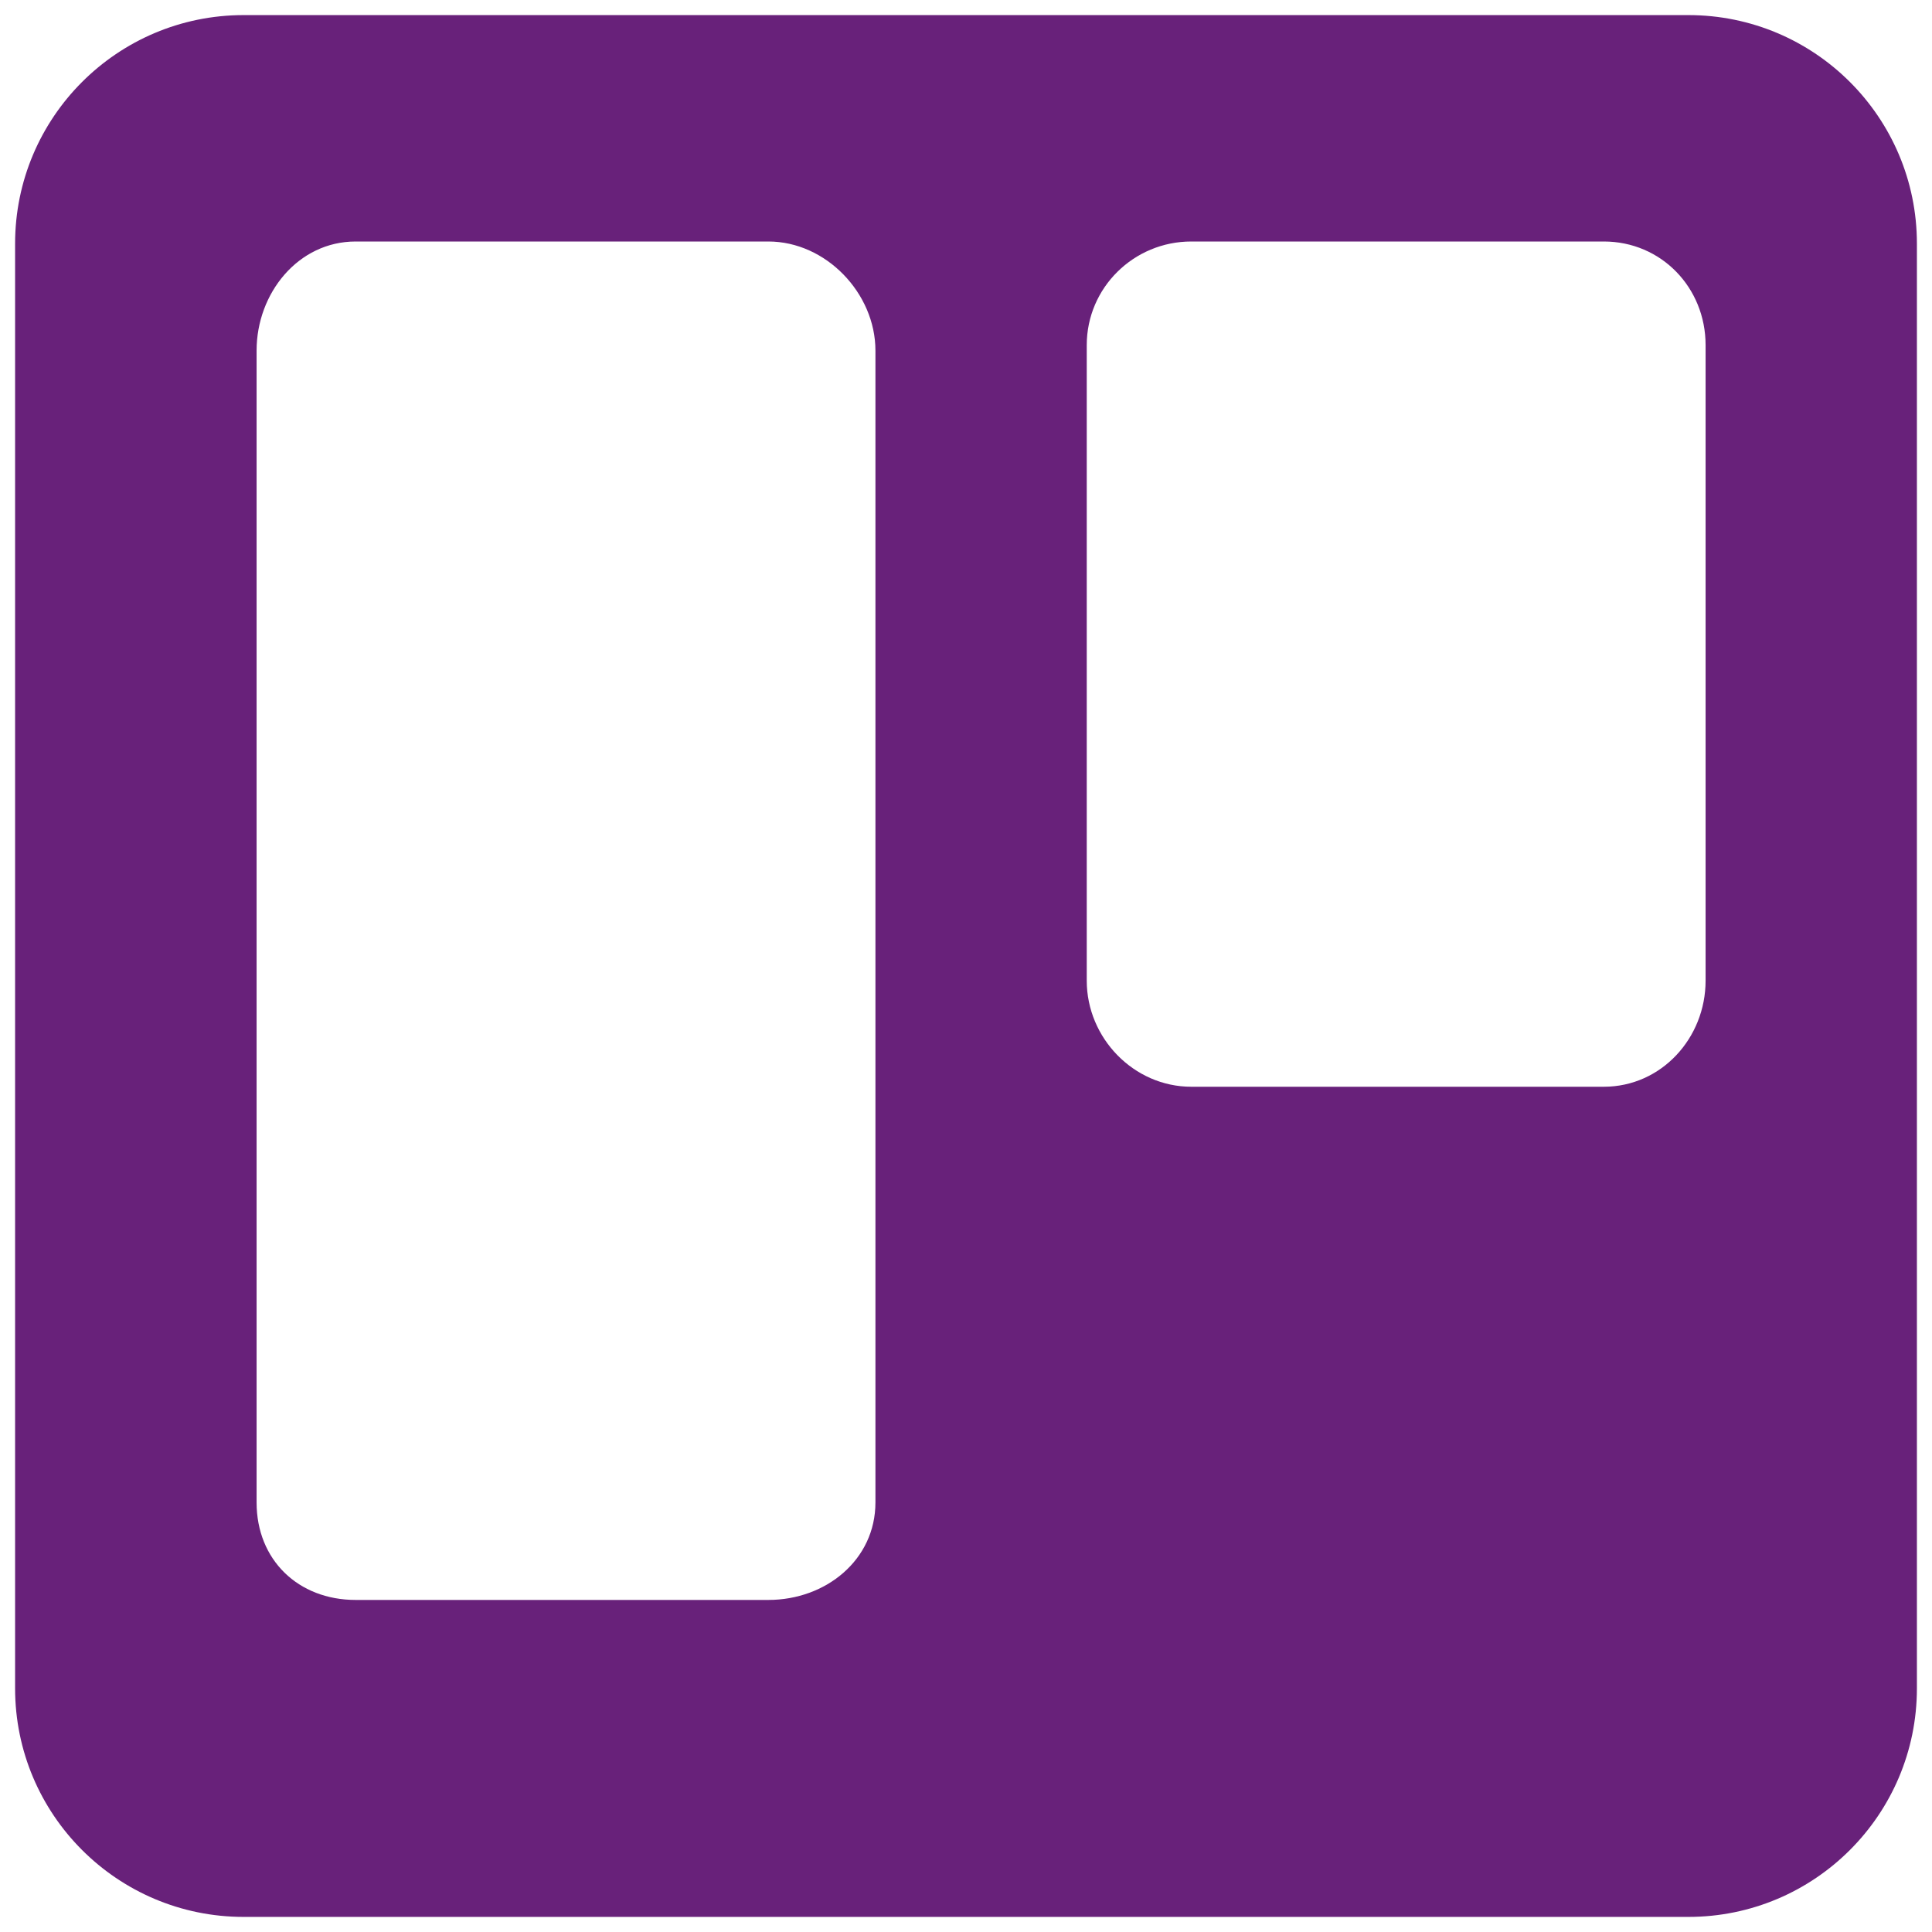
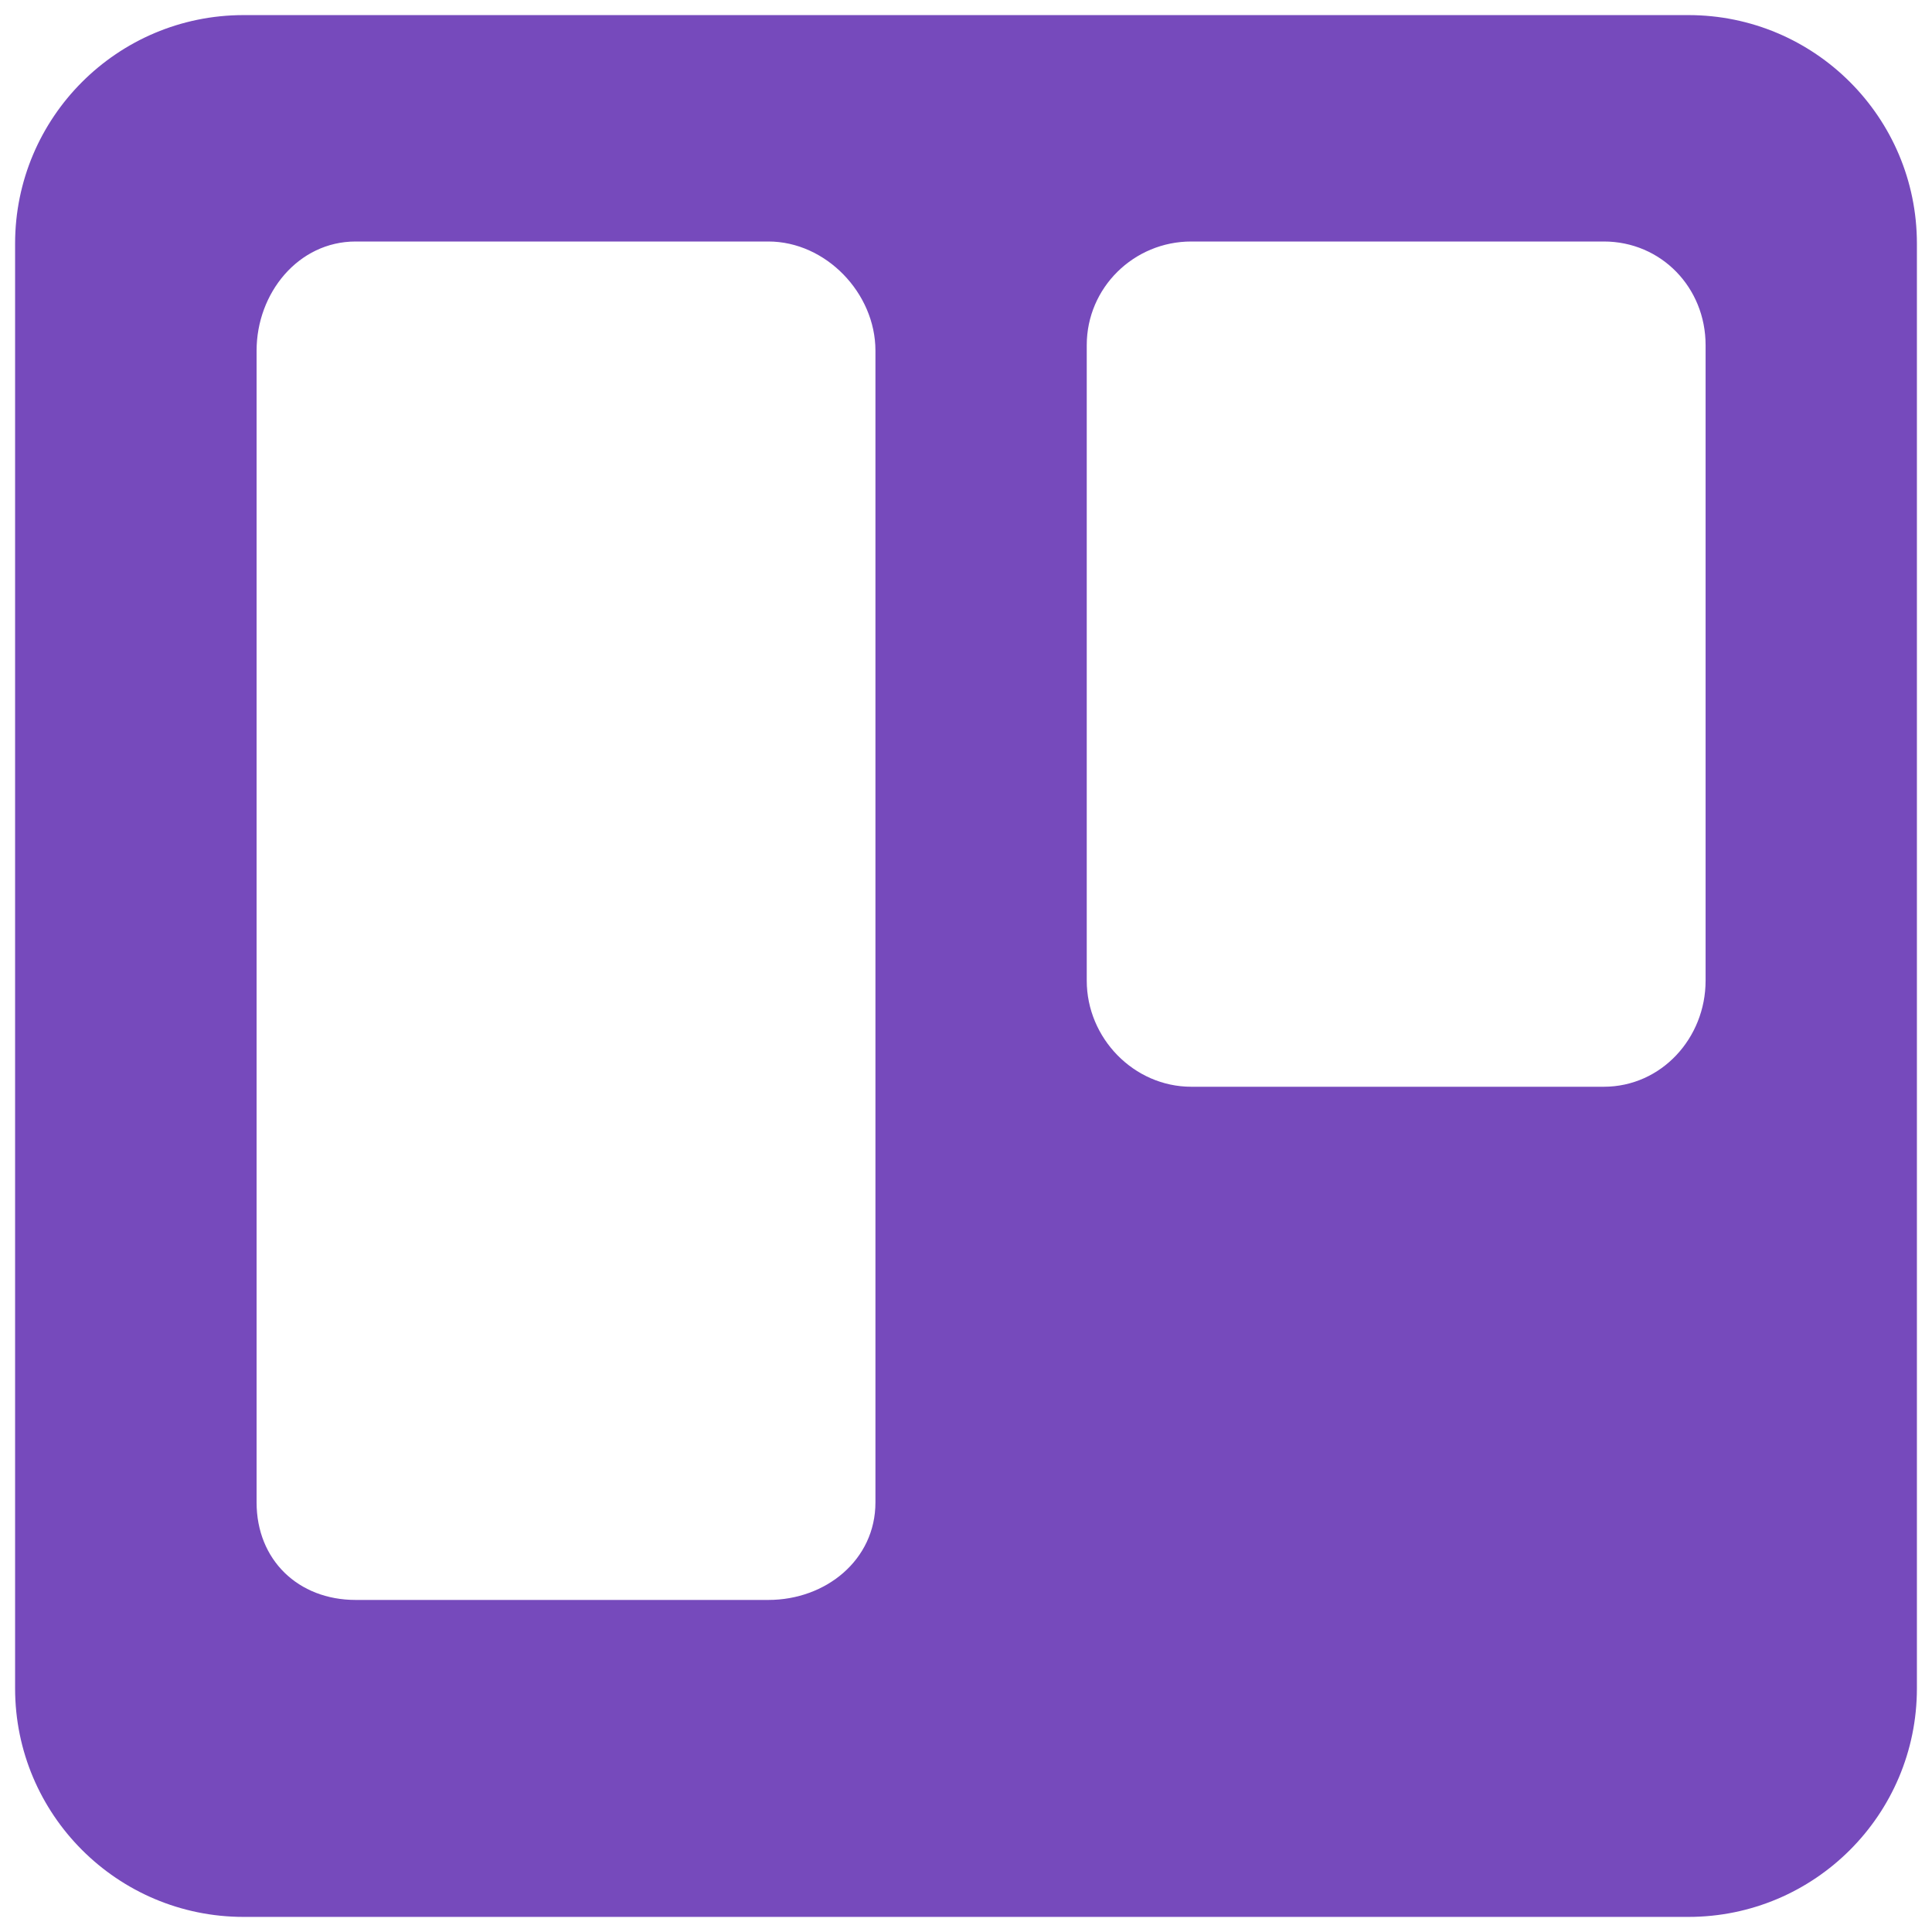
<svg xmlns="http://www.w3.org/2000/svg" viewBox="0 0 128 128">
-   <path fill="#68217a" d="M127 16.142C127 7.779 120.221 1 111.858 1H16.142C7.779 1 1 7.779 1 16.142v95.715C1 120.221 7.779 127 16.142 127h95.716c8.363 0 15.142-6.779 15.142-15.143V16.142zM58 99.54c0 3.807-3.286 6.46-7.093 6.46H23.563C19.756 106 17 103.347 17 99.54V23.23c0-3.808 2.756-7.23 6.563-7.23h27.344C54.714 16 58 19.422 58 23.23v76.31zm55-66.456V64.97c0 3.807-2.936 7.03-6.744 7.03h-27.33C75.118 72 72 68.776 72 64.97V22.866C72 19.058 75.118 16 78.926 16h27.33c3.808 0 6.744 3.058 6.744 6.866v10.218z" />
+   <path fill="#764abc" d="M127 16.142C127 7.779 120.221 1 111.858 1H16.142C7.779 1 1 7.779 1 16.142v95.715C1 120.221 7.779 127 16.142 127h95.716c8.363 0 15.142-6.779 15.142-15.143V16.142zM58 99.54c0 3.807-3.286 6.46-7.093 6.46H23.563C19.756 106 17 103.347 17 99.54V23.23c0-3.808 2.756-7.23 6.563-7.23h27.344C54.714 16 58 19.422 58 23.23v76.31zm55-66.456V64.97c0 3.807-2.936 7.03-6.744 7.03h-27.33C75.118 72 72 68.776 72 64.97V22.866C72 19.058 75.118 16 78.926 16h27.33c3.808 0 6.744 3.058 6.744 6.866v10.218z" />
</svg>
